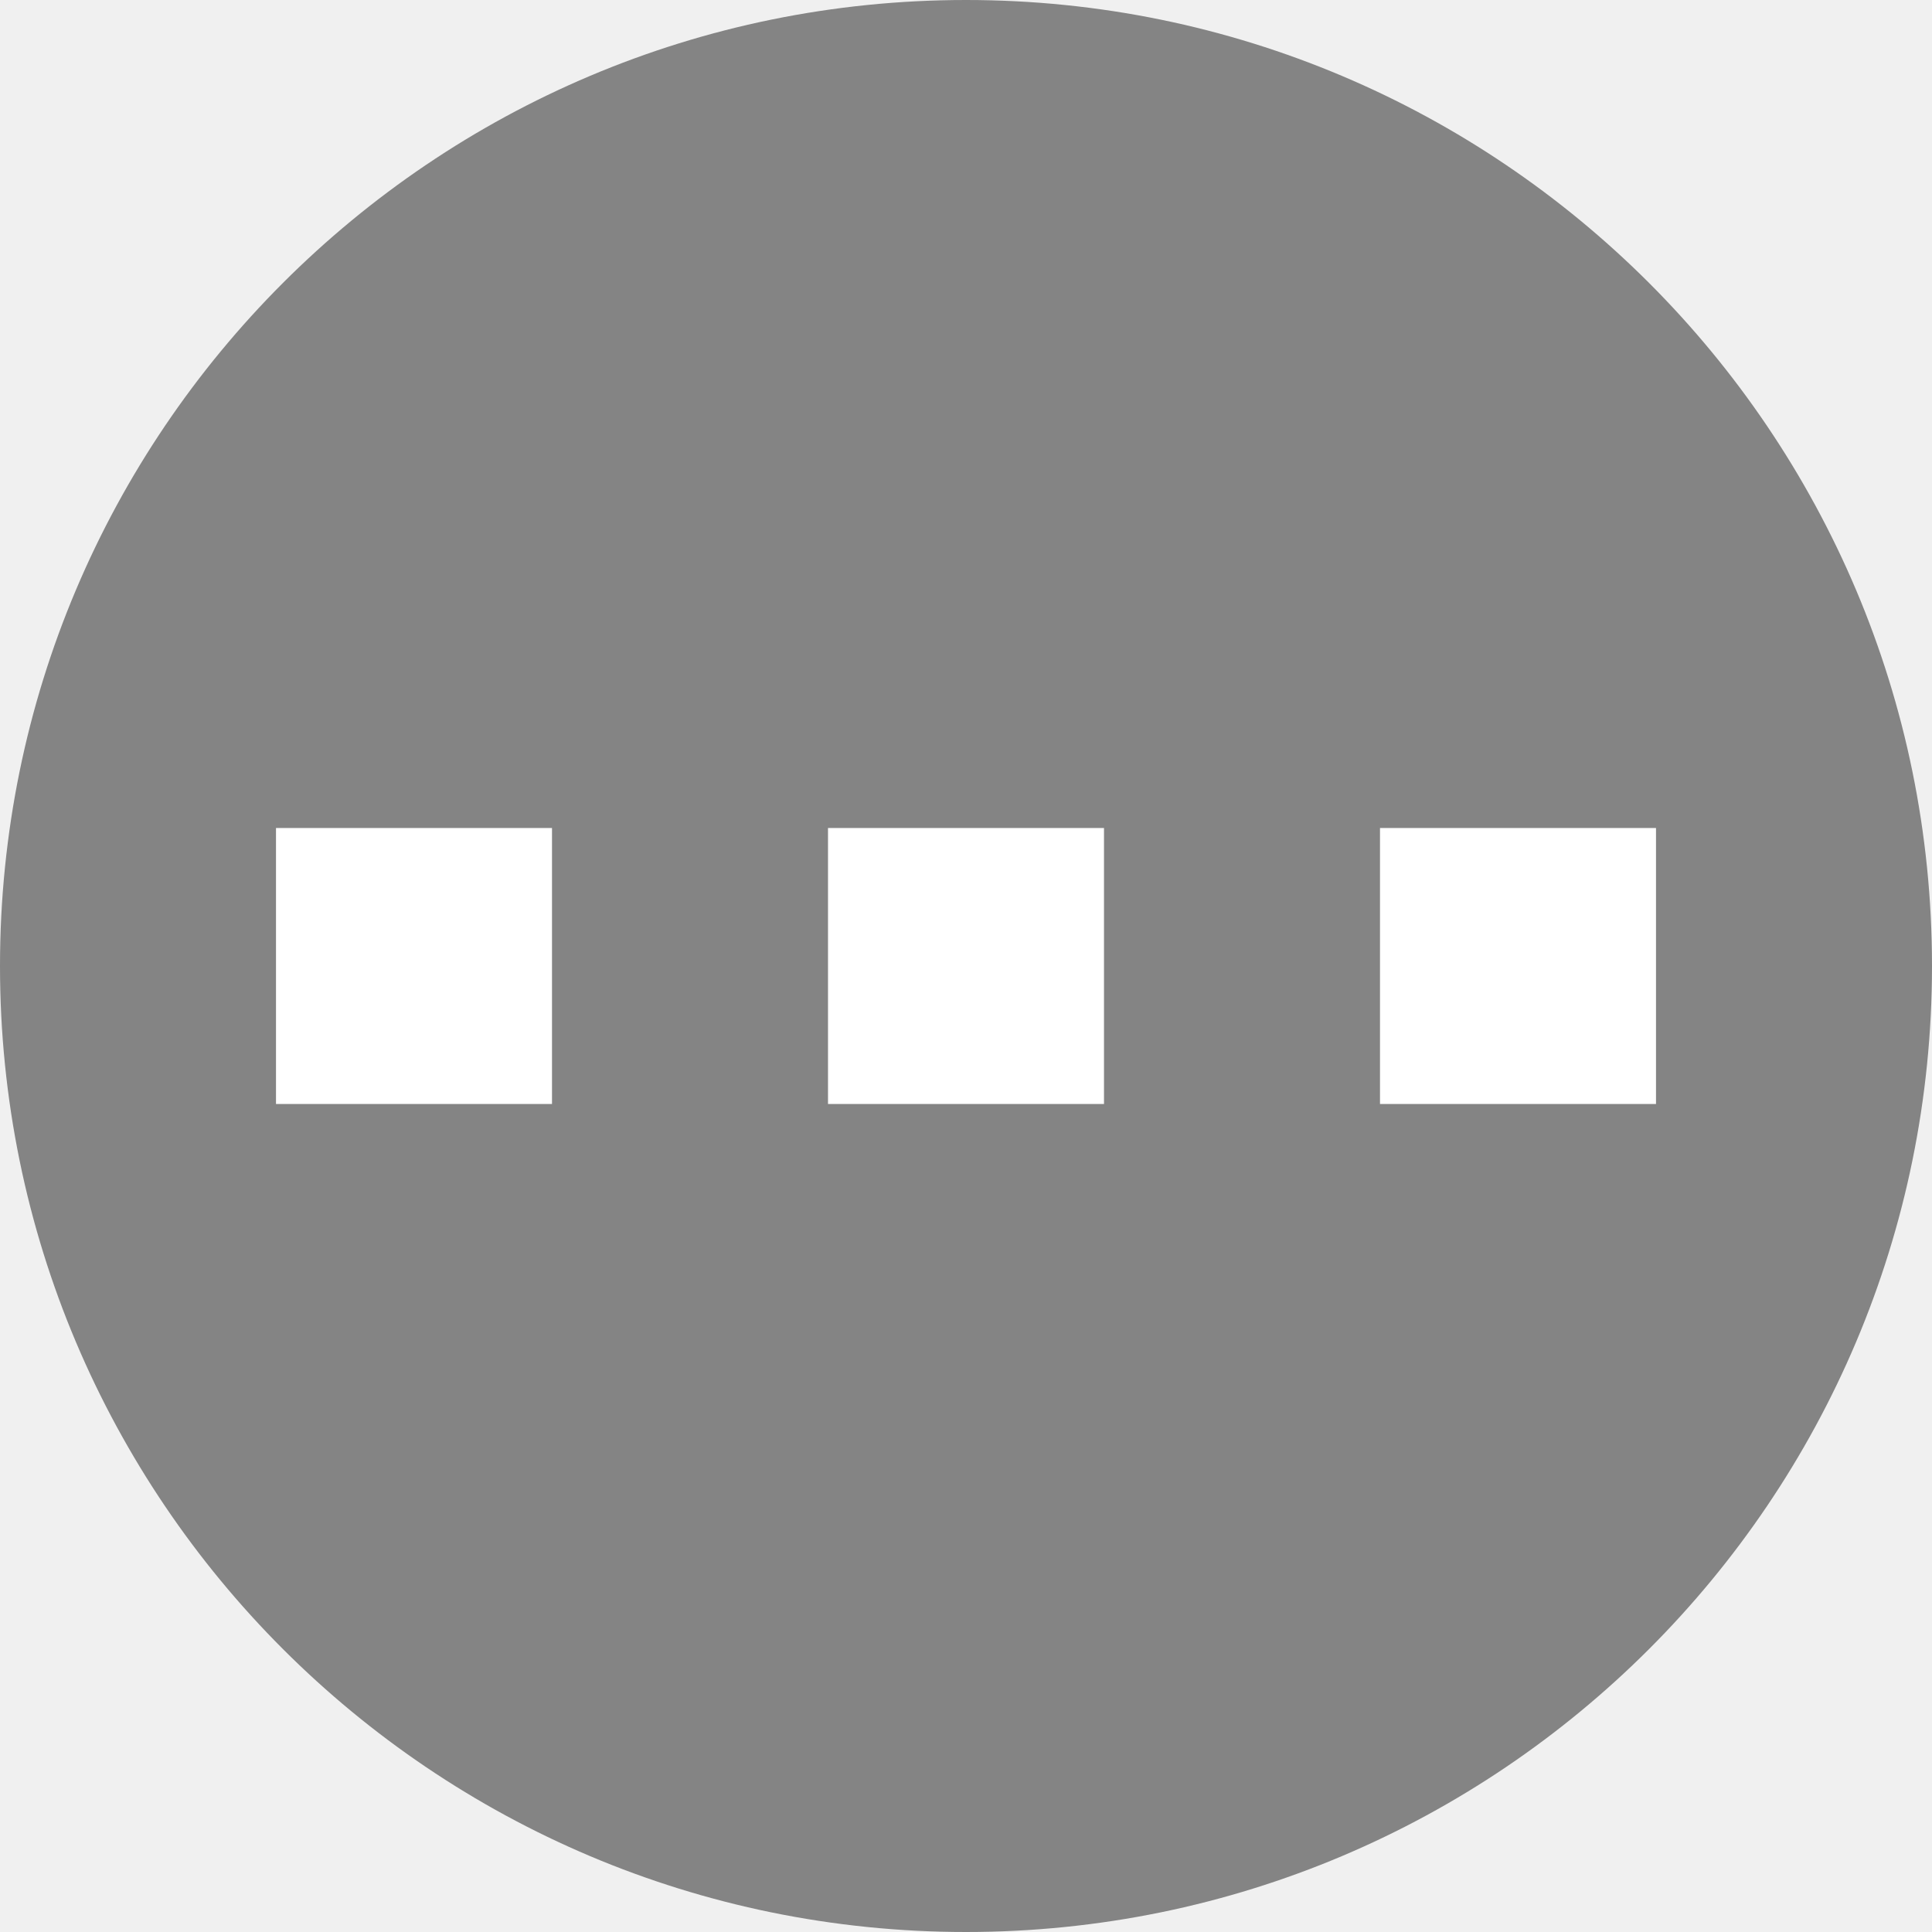
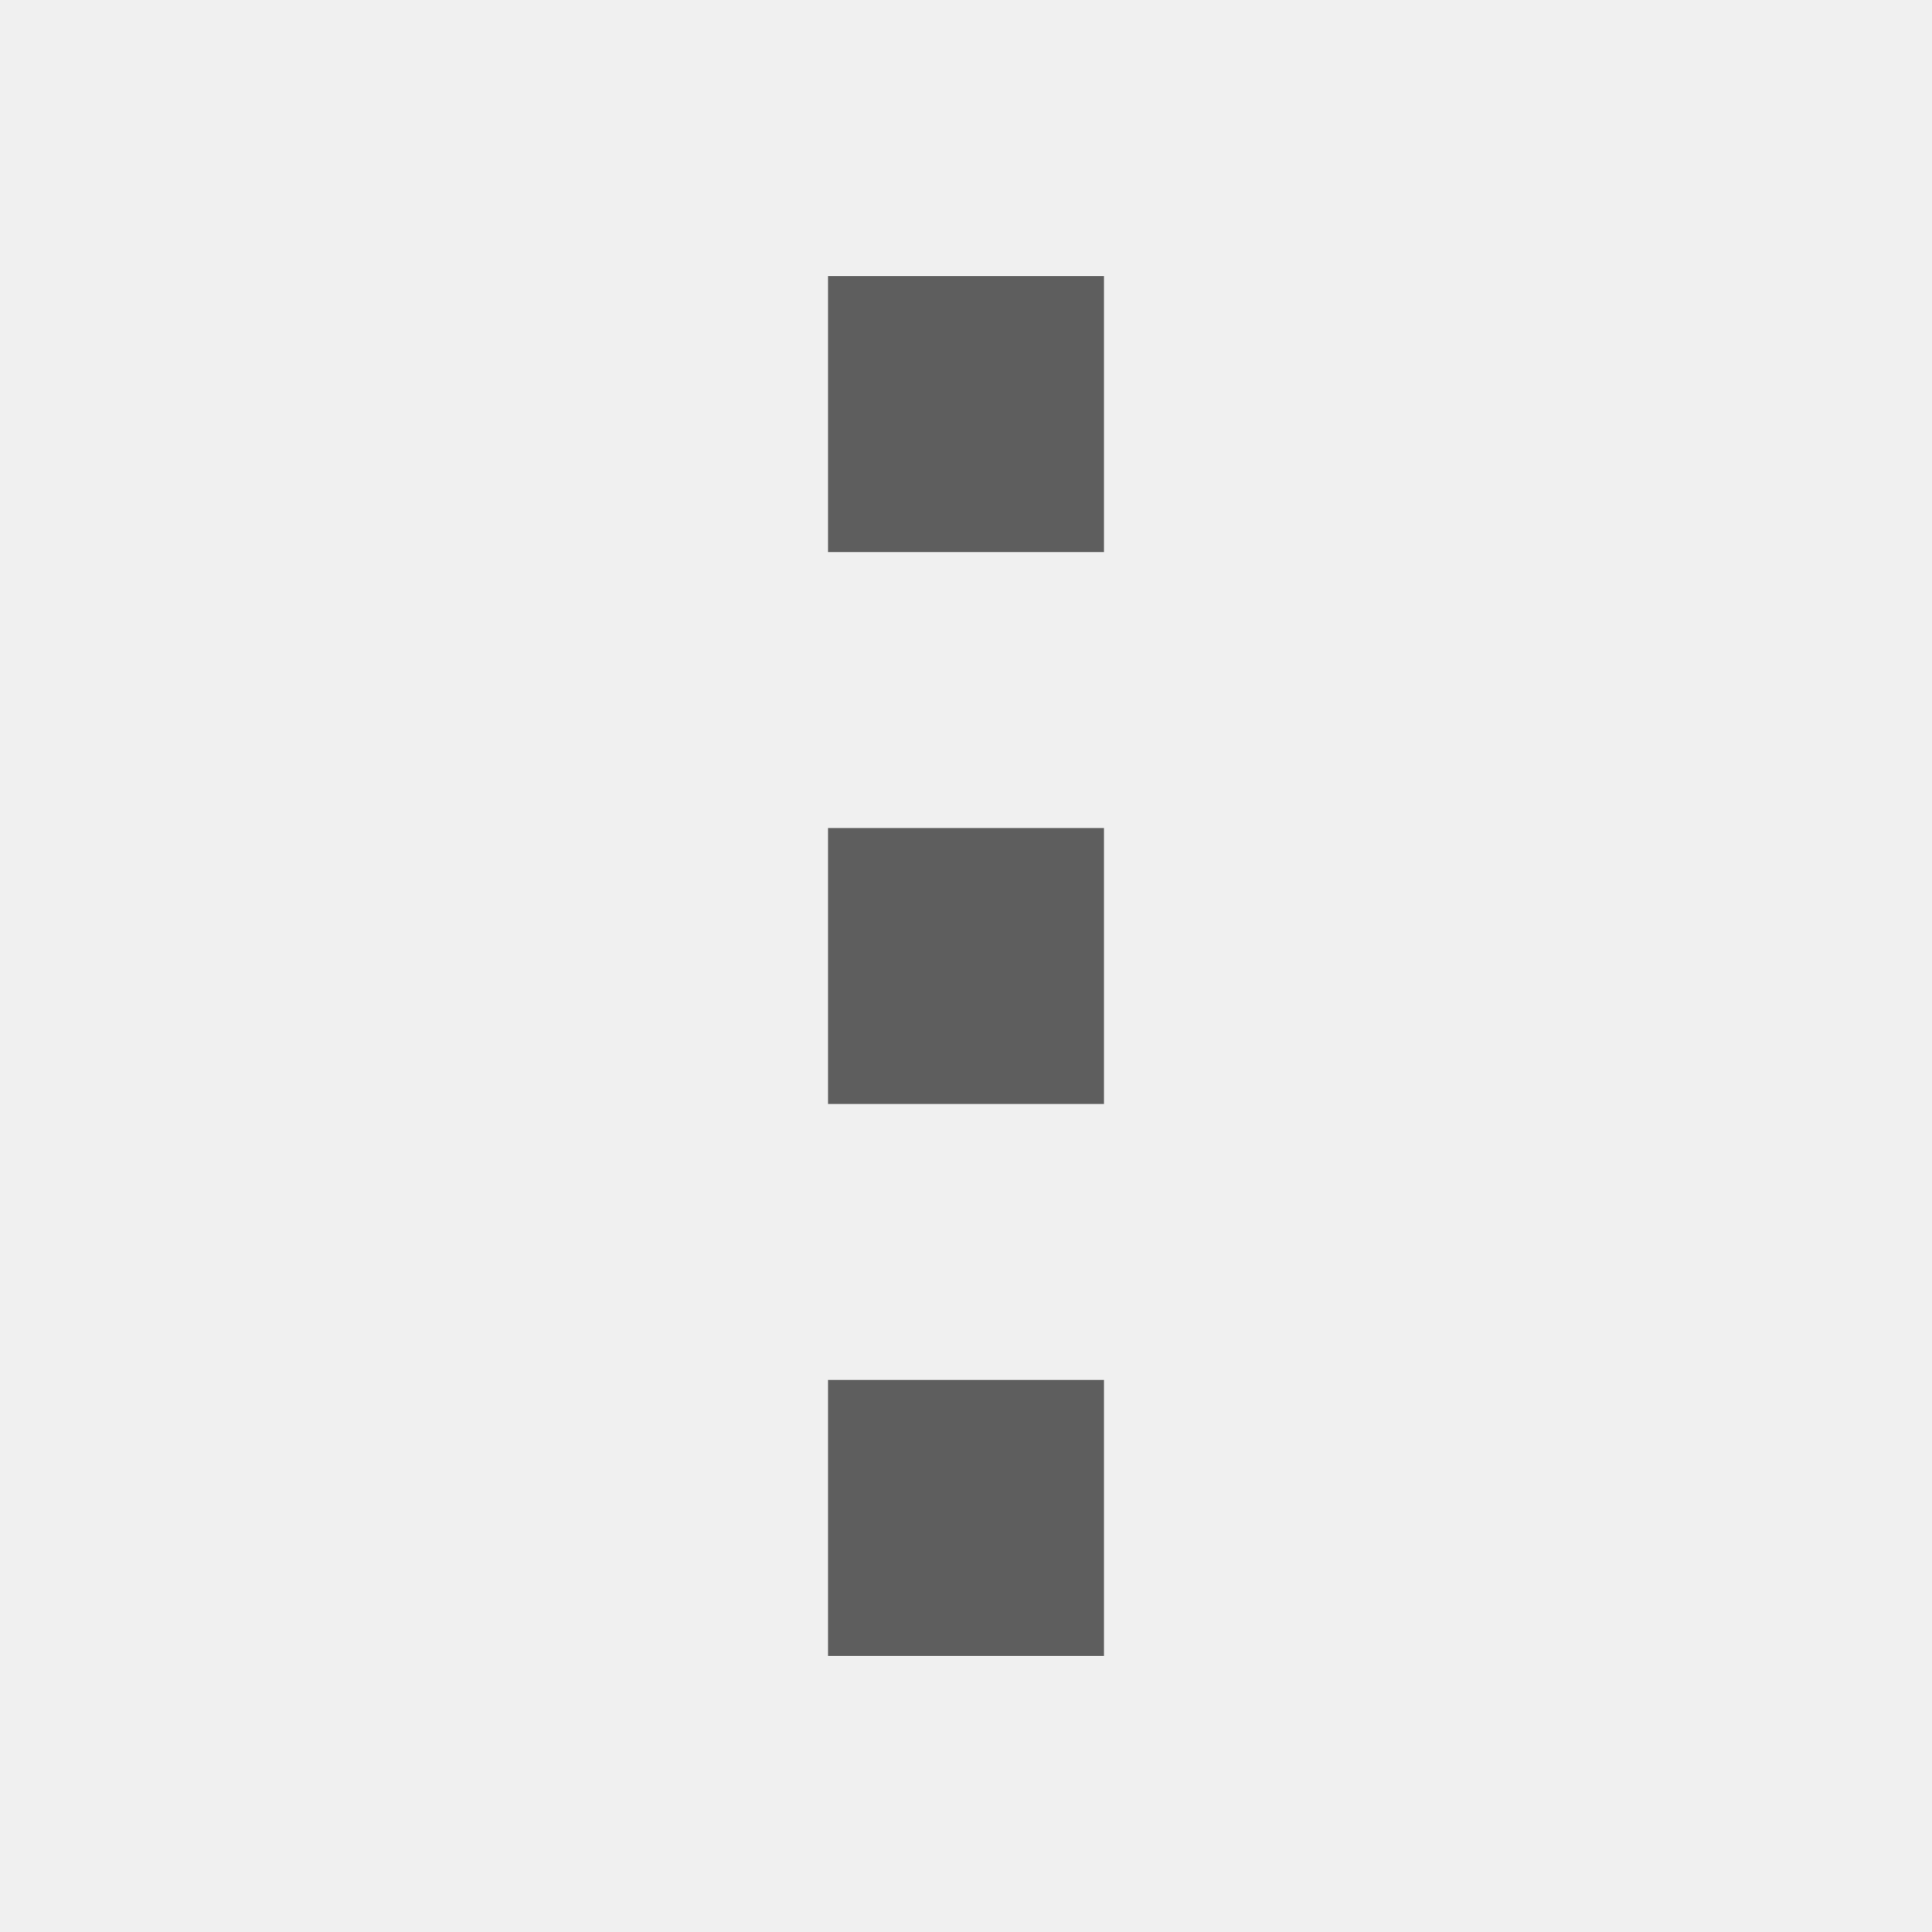
<svg xmlns="http://www.w3.org/2000/svg" id="Layer_1" data-name="Layer 1" viewBox="0 0 126 126">
  <defs>
-     <style>.cls-1{fill:#848484;}.cls-2{fill:#fff;}</style>
+     <style>.cls-1{fill:none;}.cls-2{fill:#5e5e5e;}</style>
  </defs>
  <circle class="cls-1" cx="63" cy="63" r="63" />
  <rect class="cls-2" x="54" y="54" width="18" height="18" />
-   <rect class="cls-2" x="90" y="54" width="18" height="18" />
-   <rect class="cls-2" x="18" y="54" width="18" height="18" />
+   <rect class="cls-2" x="54" y="18" width="18" height="18" />
+   <rect class="cls-2" x="54" y="90" width="18" height="18" />
</svg>
